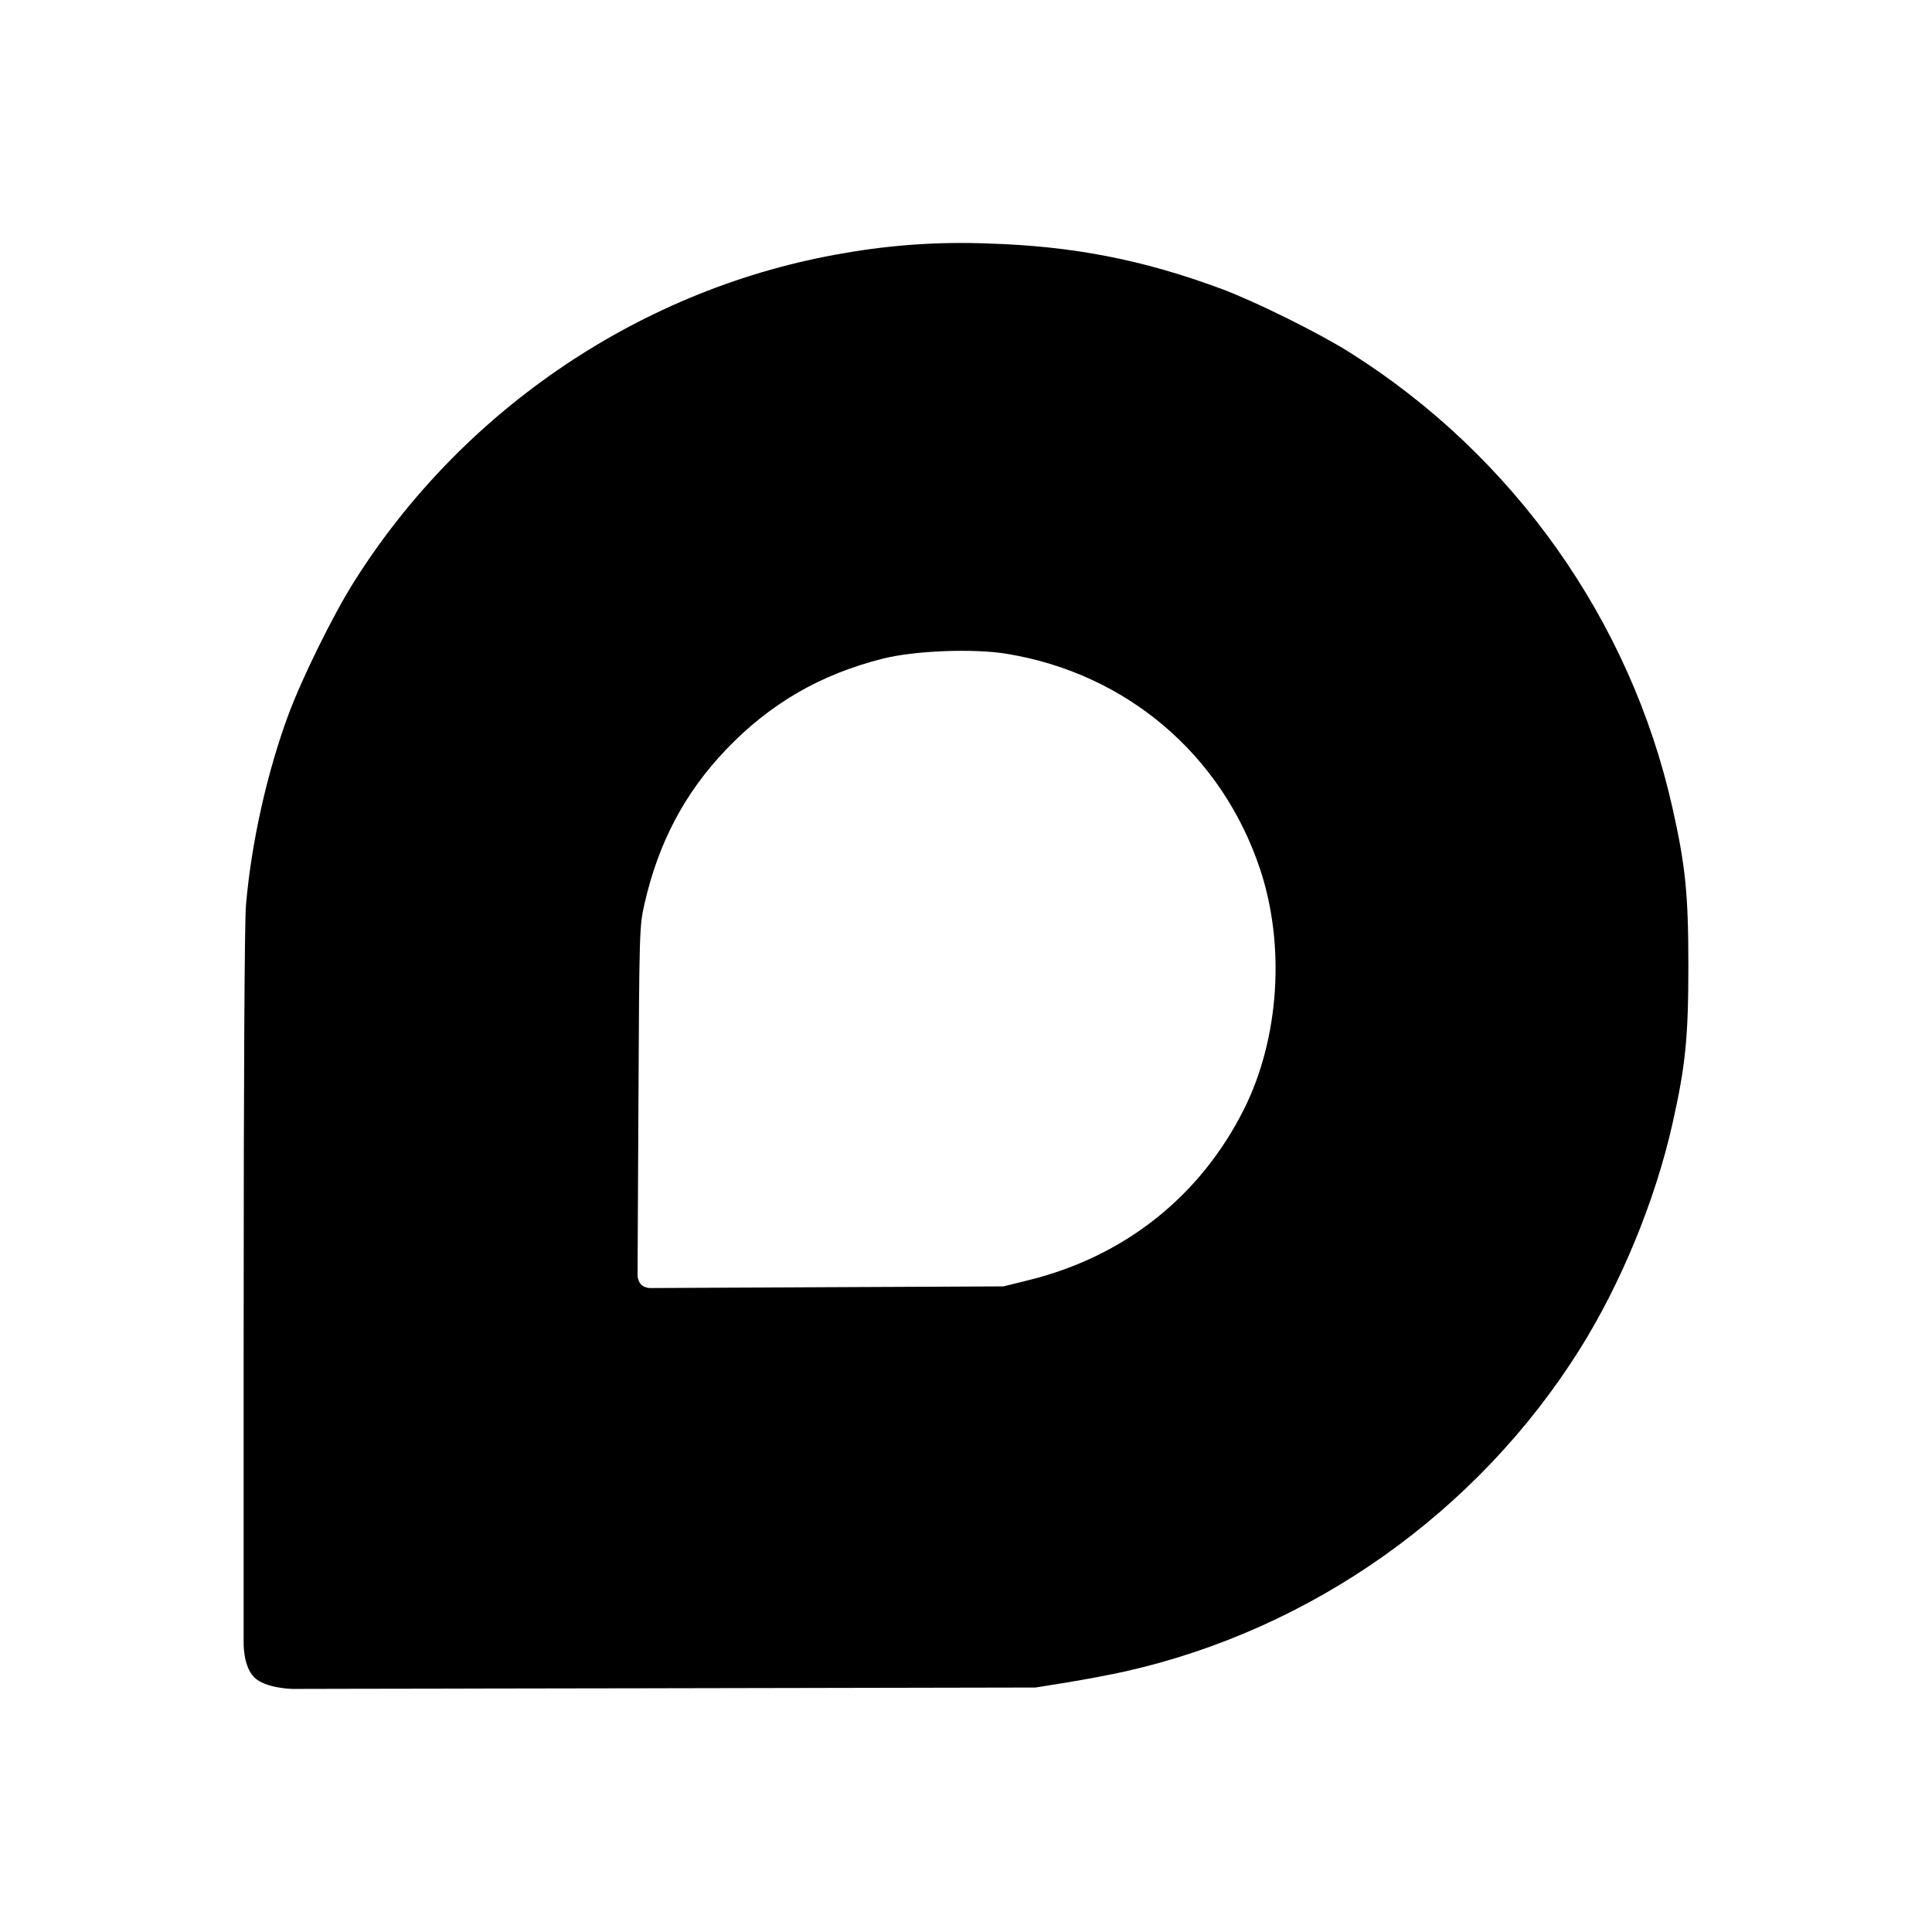
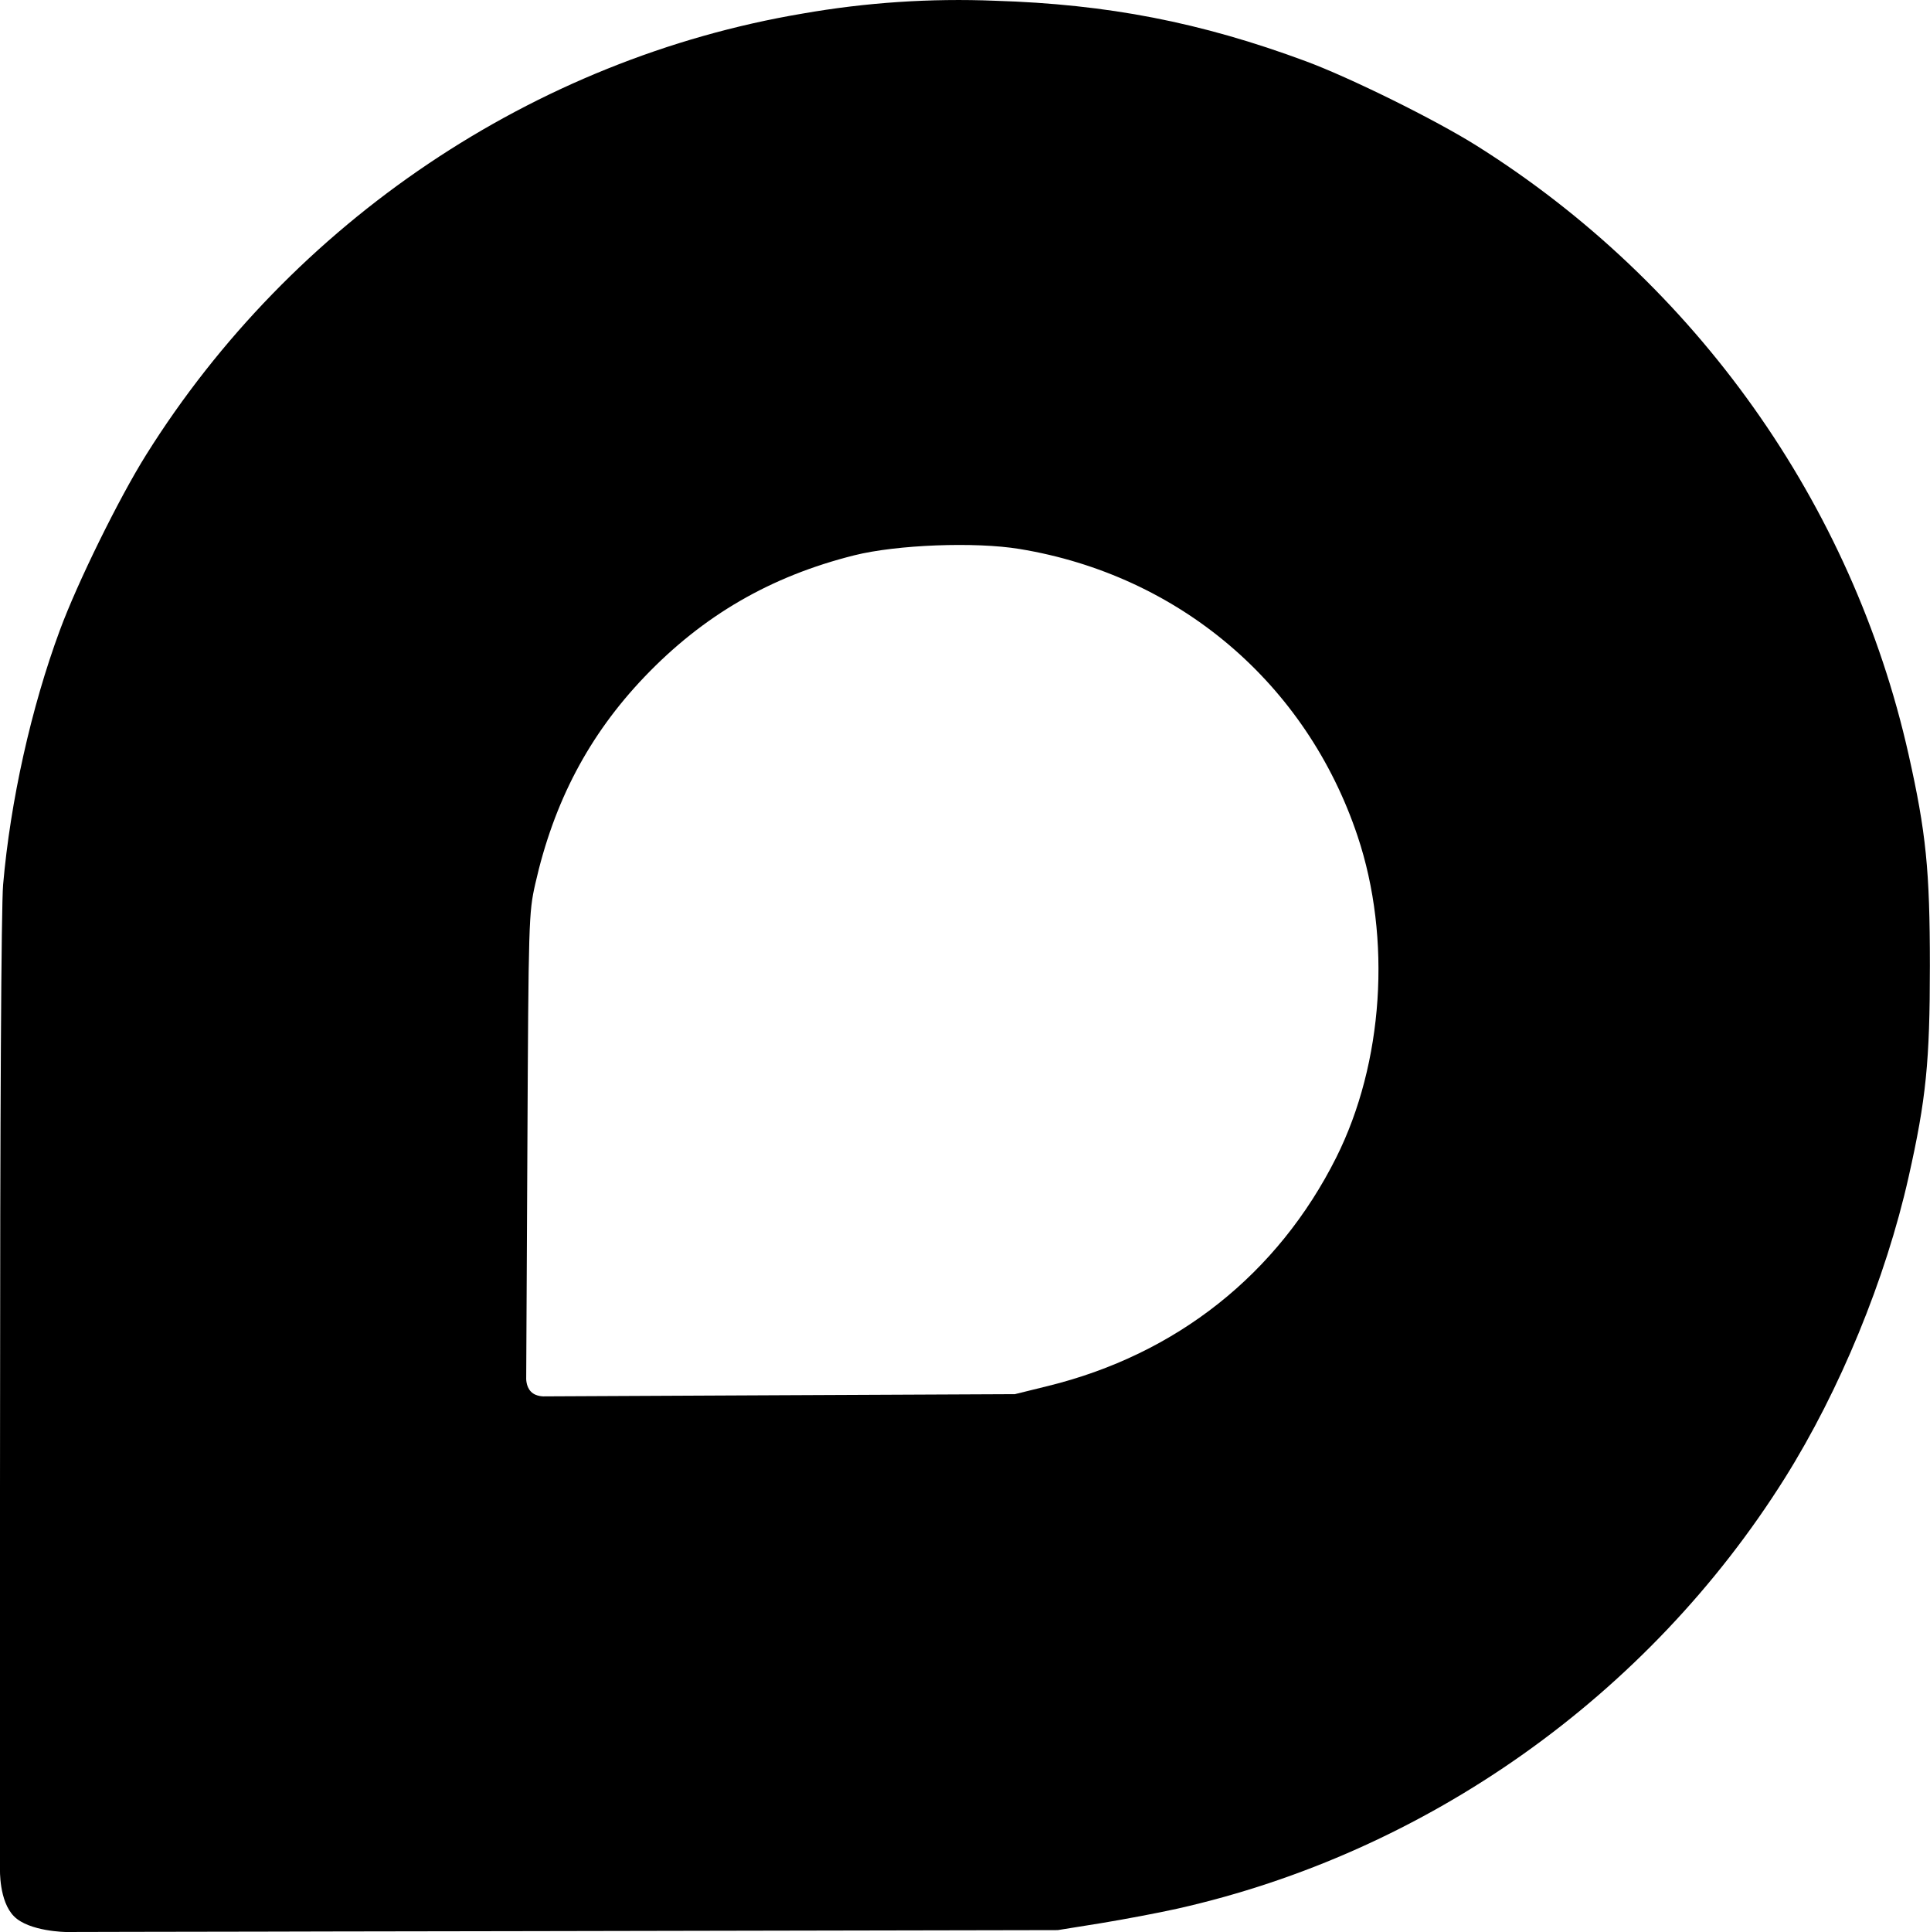
- <svg xmlns="http://www.w3.org/2000/svg" version="1.1" viewBox="0 0 48 48">
-   <path d="M6.054 32.552c0-5.764.022-9.665.057-10.066.134-1.55.523-3.295 1.056-4.733.327-.885 1.097-2.45 1.603-3.258 2.715-4.338 7.216-7.364 12.207-8.206a16.794 16.794 0 0 1 3.582-.239c2.092.064 3.827.4 5.779 1.124.827.306 2.41 1.088 3.18 1.572 4.077 2.561 6.987 6.661 8.033 11.32.325 1.448.396 2.152.396 3.929 0 1.777-.07 2.48-.396 3.928-.425 1.893-1.278 3.967-2.303 5.6-2.54 4.045-6.658 6.963-11.301 8.005-.345.077-.986.198-1.424.27l-.797.128-9.836.019-1.23.002-1.23.002-1.229.002-1.23.003-1.23.002-1.229.002-1.23.003s-.683-.007-.967-.29c-.284-.283-.262-.884-.262-.884V33.728zm19.487-.743c2.392-.587 4.278-2.082 5.365-4.25.879-1.755 1.033-4.075.397-5.975-.95-2.84-3.32-4.853-6.288-5.34-.824-.136-2.283-.08-3.074.118-1.555.39-2.811 1.118-3.905 2.264-1.03 1.08-1.682 2.317-2.028 3.848-.121.537-.125.675-.146 4.867l-.022 4.314s-.01.158.088.258c.096.1.258.088.258.088l4.371-.021 4.372-.02z" />
+ <svg xmlns="http://www.w3.org/2000/svg" role="img" viewBox="0 0 35.894 35.925" version="1.1" id="svg6" width="35.894" height="35.925">
+   <defs id="defs10" />
+   <path d="m 0.001,26.516 c 0,-5.764 0.022,-9.665 0.057,-10.066 0.134,-1.55 0.523,-3.295 1.056,-4.733 0.327,-0.885 1.097,-2.45 1.603,-3.258 2.715,-4.338 7.216,-7.364 12.207,-8.206 a 16.794,16.794 0 0 1 3.582,-0.239 c 2.092,0.064 3.827,0.4 5.779,1.124 0.827,0.306 2.41,1.088 3.18,1.572 4.077,2.561 6.987,6.661 8.033,11.32 0.325,1.448 0.396,2.152 0.396,3.929 0,1.777 -0.07,2.48 -0.396,3.928 -0.425,1.893 -1.278,3.967 -2.303,5.6 -2.54,4.045 -6.658,6.963 -11.301,8.005 -0.345,0.077 -0.986,0.198 -1.424,0.27 l -0.797,0.128 -9.836,0.019 -1.23,0.002 -1.23,0.002 -1.229,0.002 -1.23,0.003 -1.23,0.002 -1.229,0.002 -1.23,0.003 c 0,0 -0.683,-0.007 -0.967,-0.29 -0.284,-0.283 -0.262,-0.884 -0.262,-0.884 v -7.059 z m 19.487,-0.743 c 2.392,-0.587 4.278,-2.082 5.365,-4.25 0.879,-1.755 1.033,-4.075 0.397,-5.975 -0.95,-2.84 -3.32,-4.853 -6.288,-5.34 -0.824,-0.136 -2.283,-0.08 -3.074,0.118 -1.555,0.39 -2.811,1.118 -3.905,2.264 -1.03,1.08 -1.682,2.317 -2.028,3.848 -0.121,0.537 -0.125,0.675 -0.146,4.867 l -0.022,4.314 c 0,0 -0.01,0.158 0.088,0.258 0.096,0.1 0.258,0.088 0.258,0.088 l 4.371,-0.021 4.372,-0.02 z" id="path4" />
</svg>
